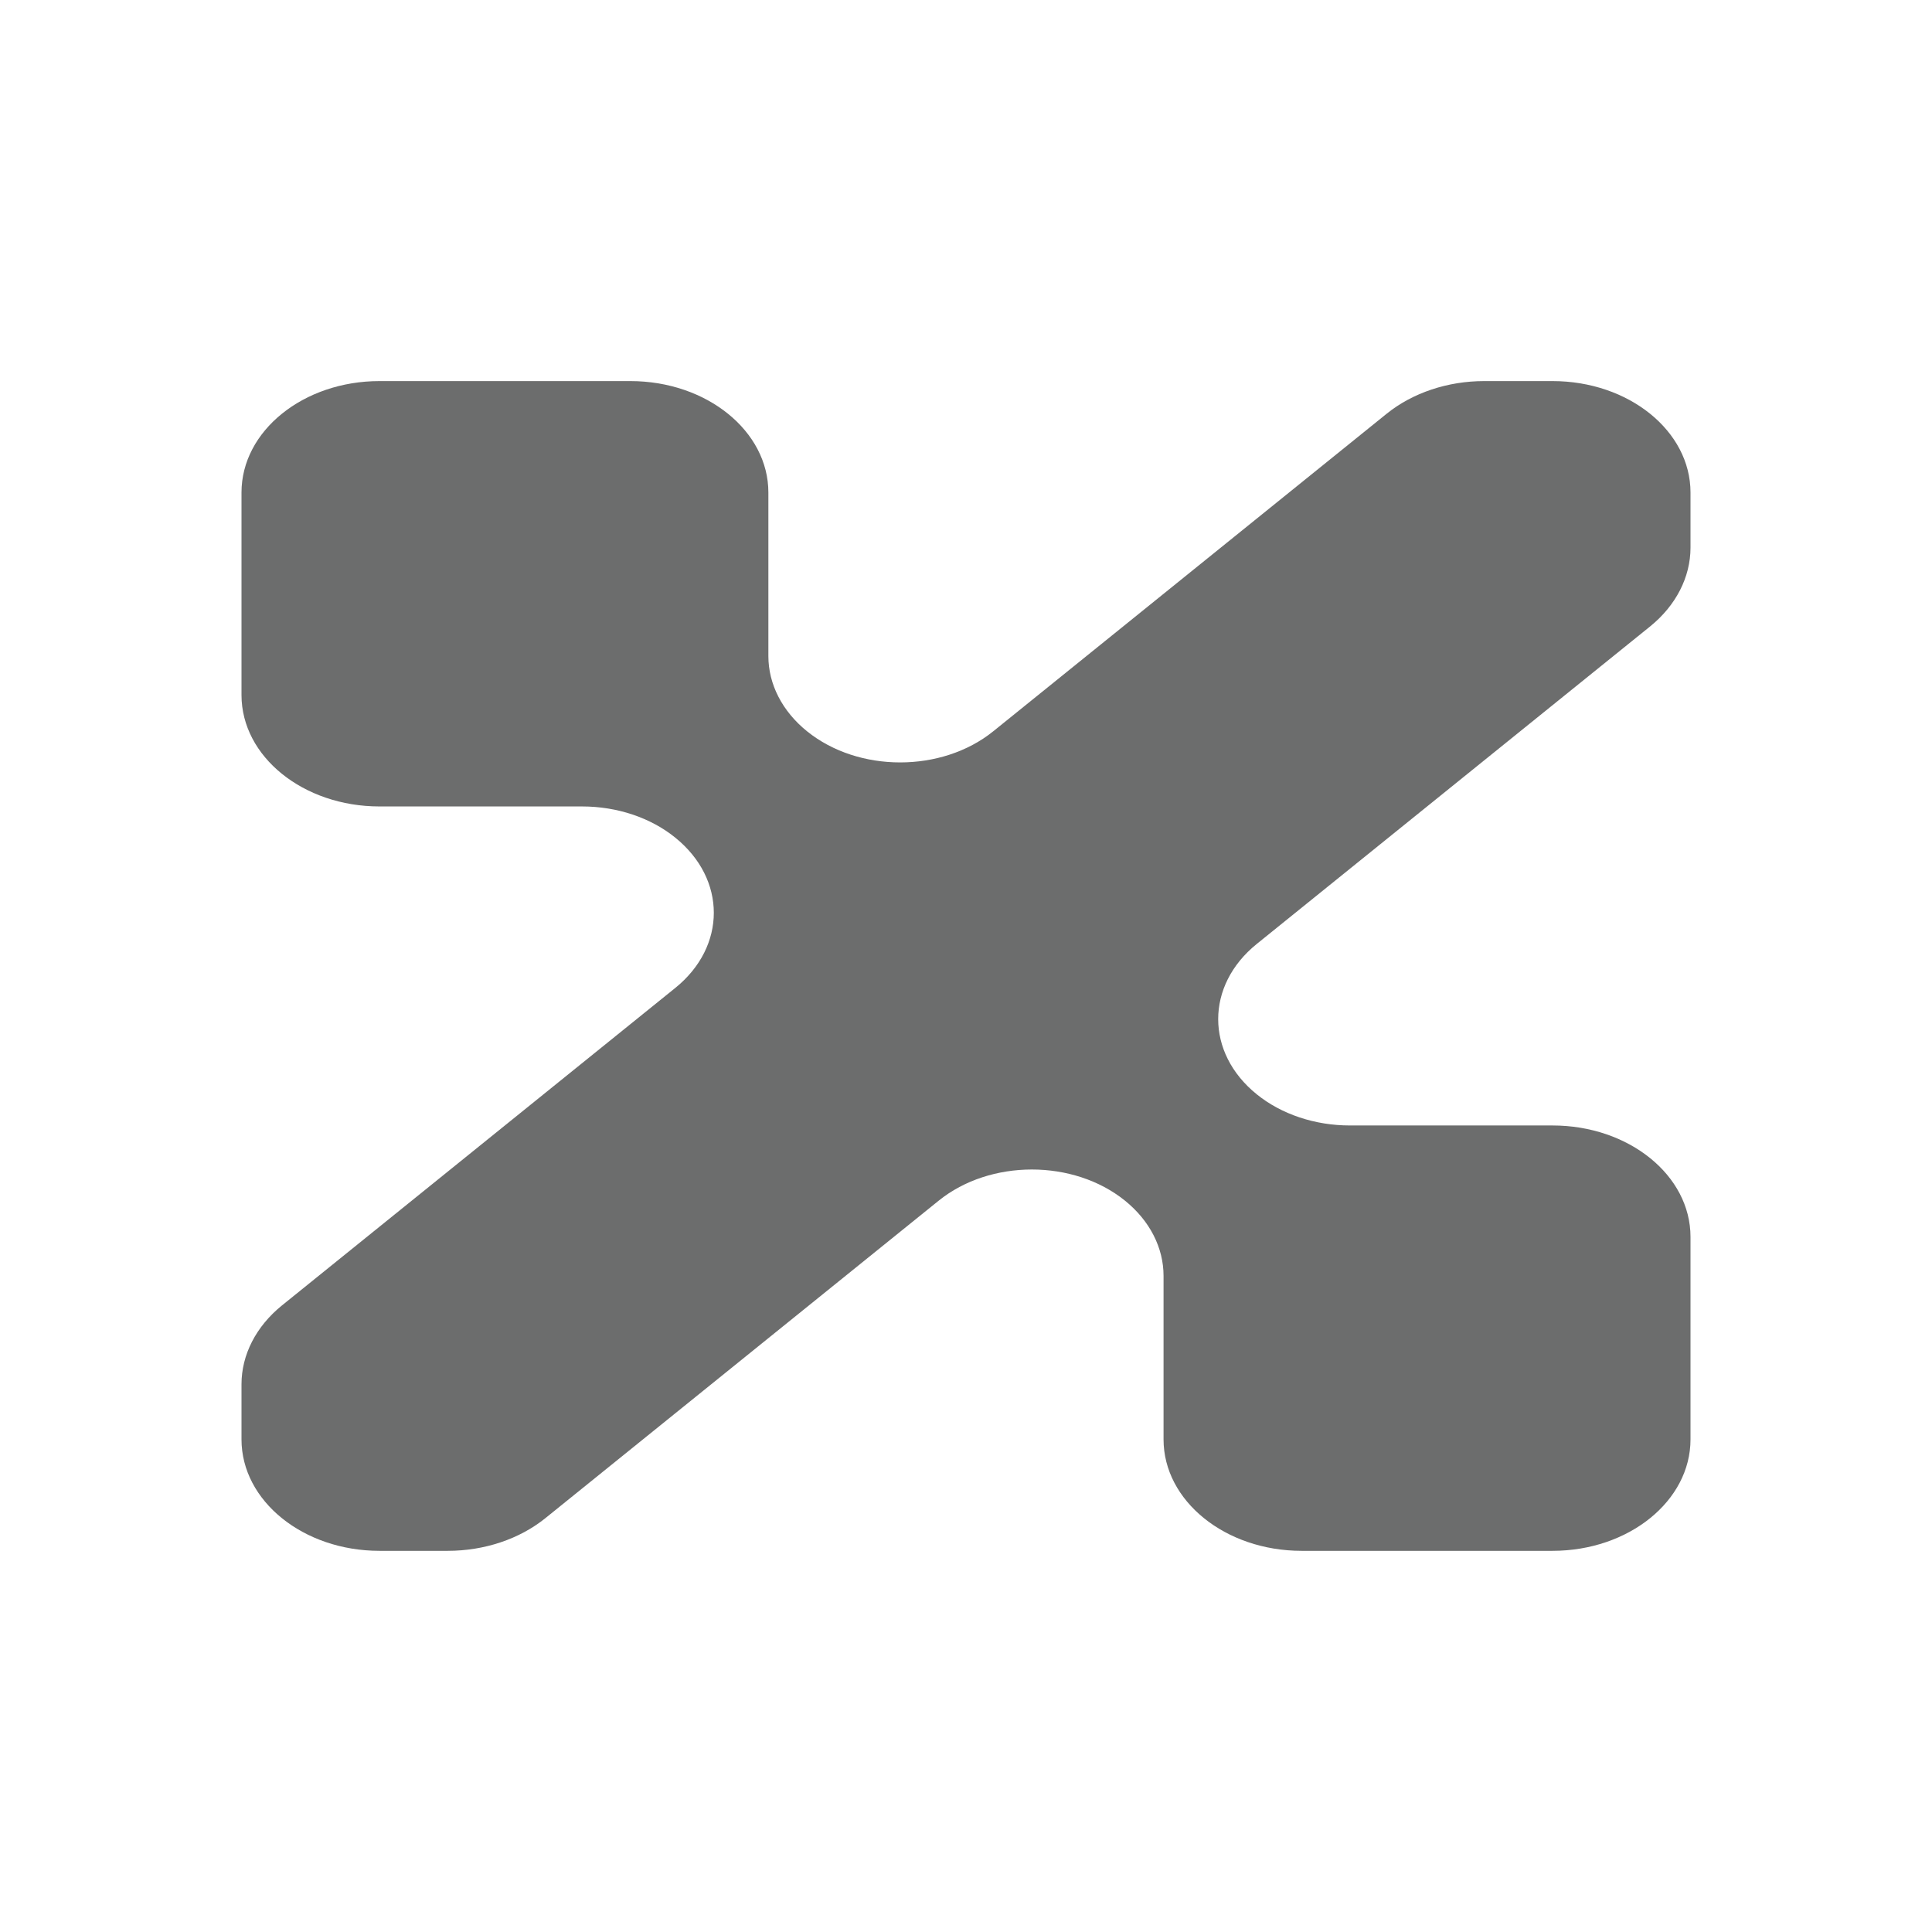
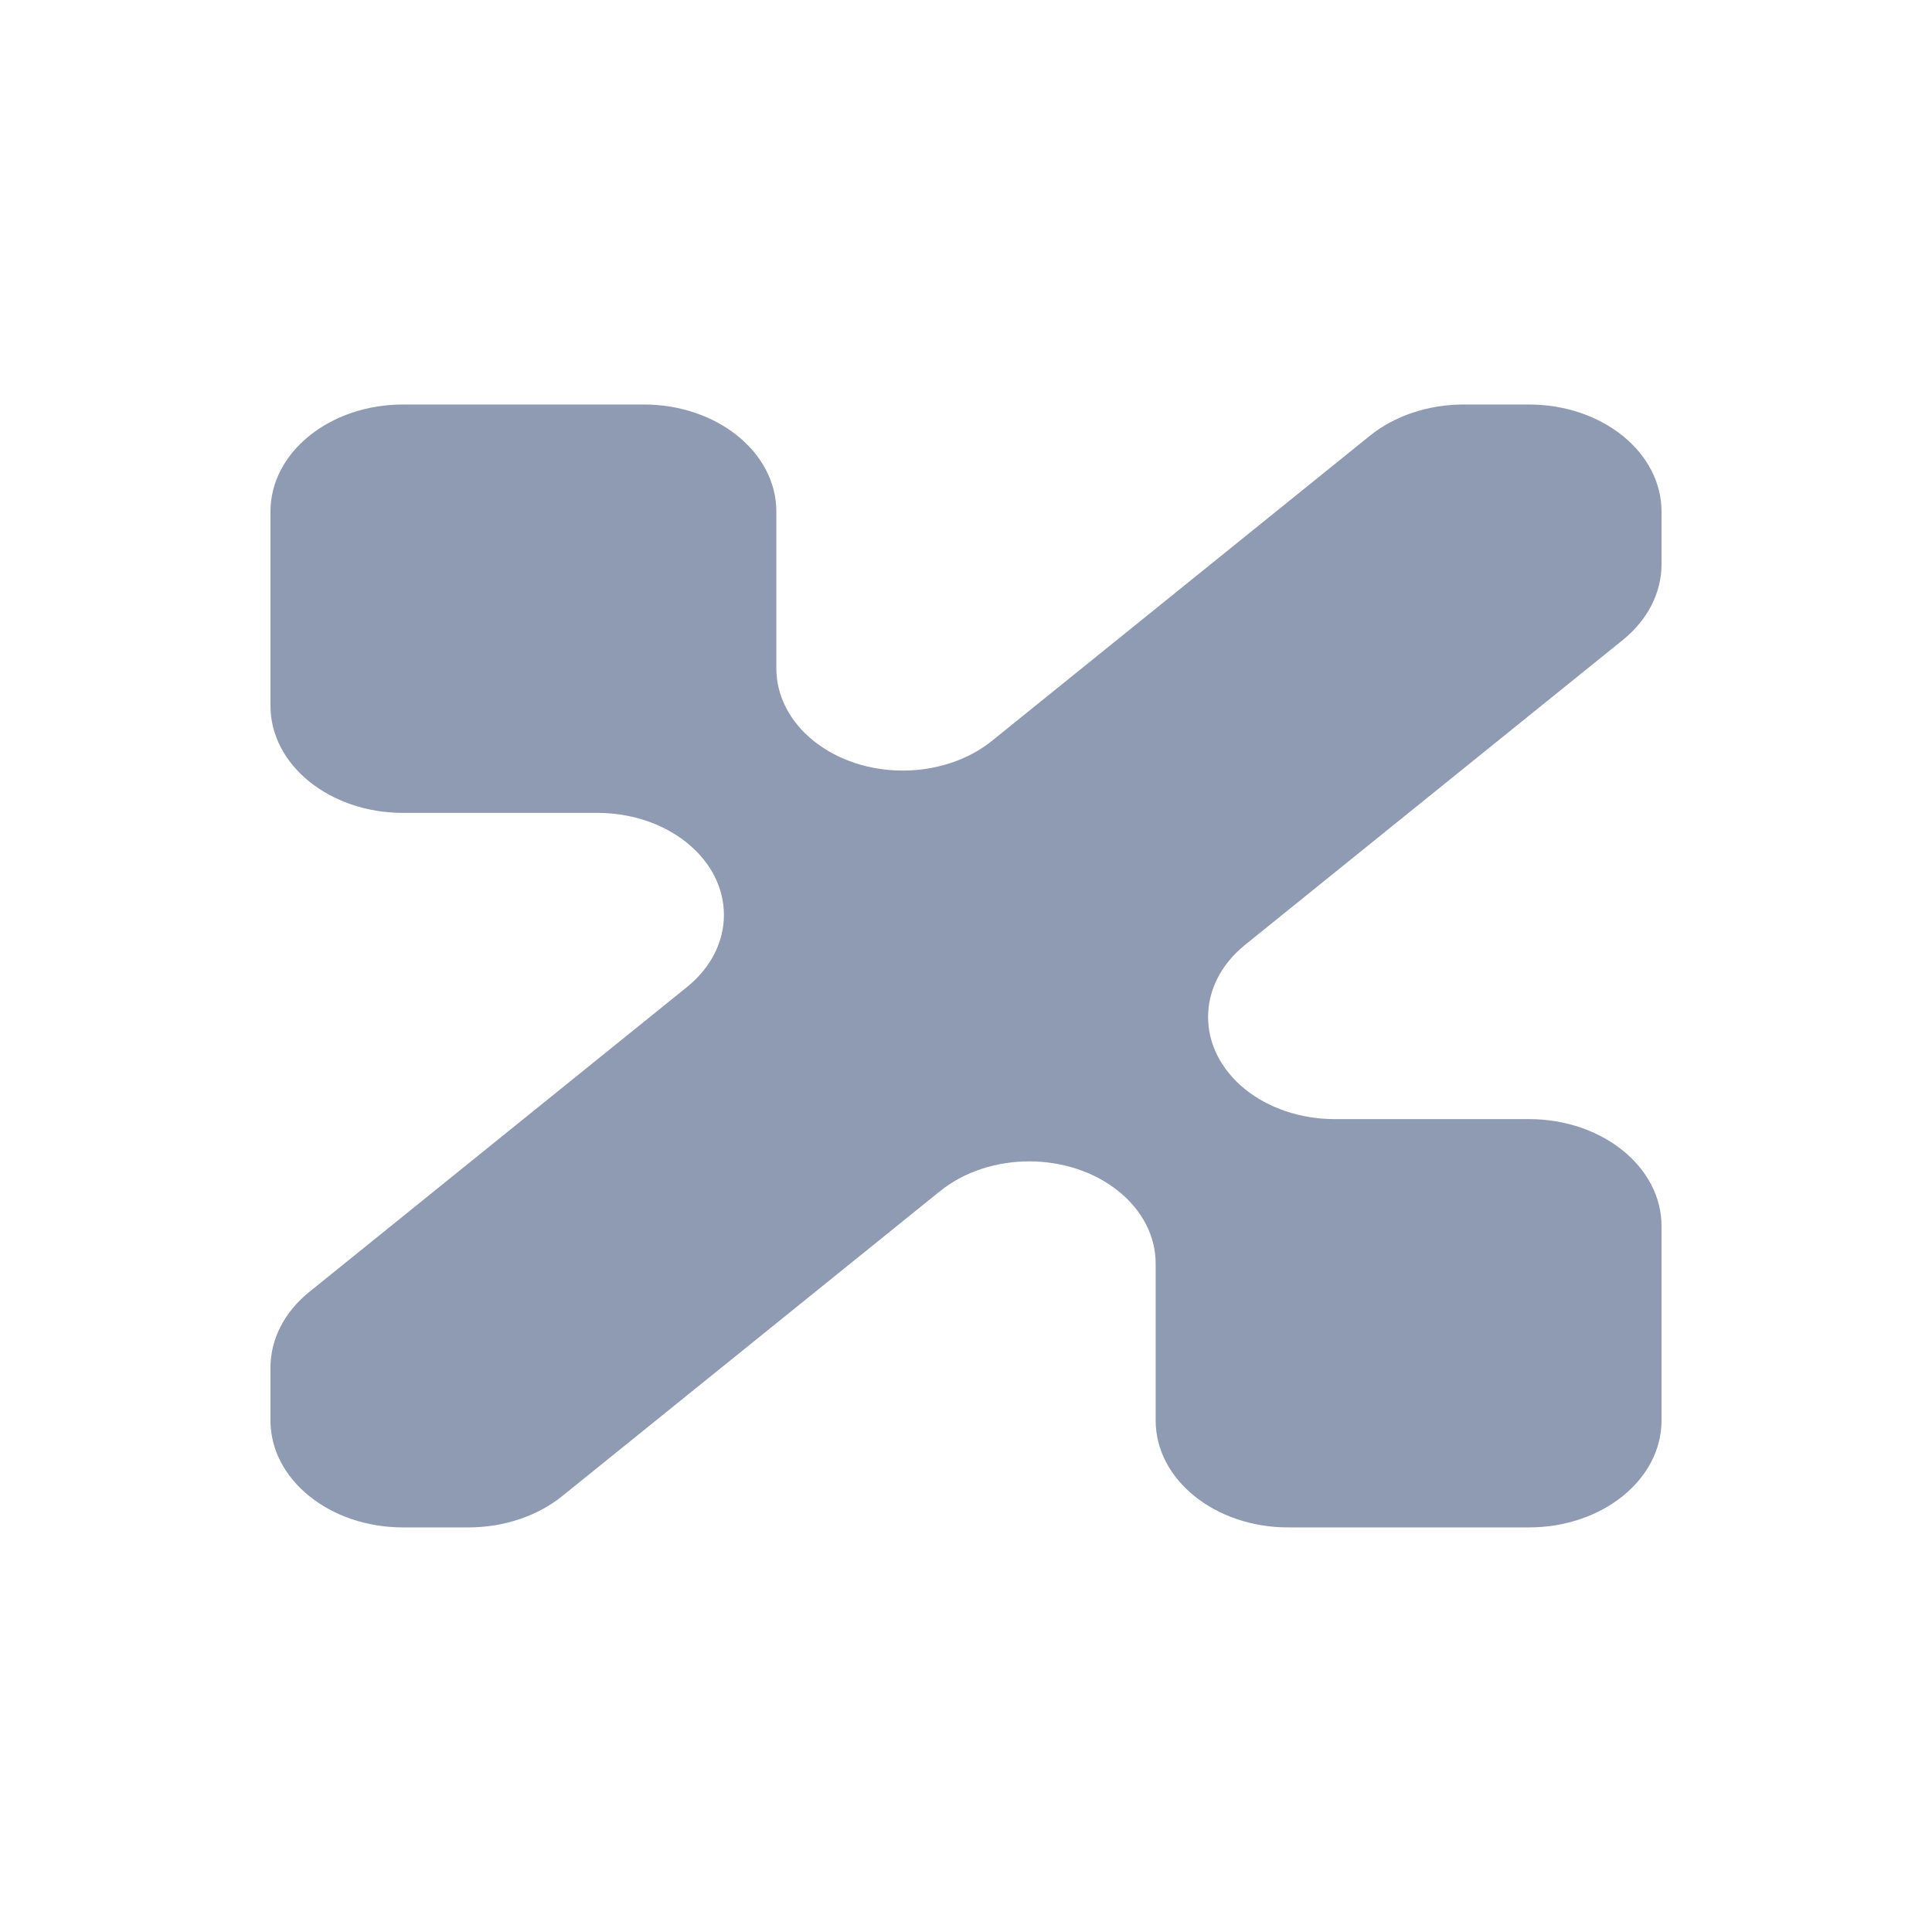
<svg xmlns="http://www.w3.org/2000/svg" width="24" height="24" viewBox="0 0 24 24" fill="none">
-   <path d="M3 8.634V6.118C3 5.354 3.768 4.734 4.714 4.734H7.831C8.778 4.734 9.545 5.354 9.545 6.118V8.15C9.545 8.5 9.718 8.836 10.025 9.084C10.664 9.6 11.7 9.6 12.339 9.084L17.225 5.14C17.547 4.88 17.983 4.734 18.437 4.734H19.286C20.233 4.734 21 5.354 21 6.118V6.803C21 7.17 20.819 7.522 20.498 7.782L15.612 11.726C14.973 12.242 14.973 13.078 15.612 13.594C15.918 13.842 16.335 13.981 16.769 13.981H19.286C20.233 13.981 21 14.6 21 15.365V17.881C21 18.645 20.233 19.265 19.286 19.265H16.169C15.222 19.265 14.454 18.645 14.454 17.881V15.849C14.454 15.499 14.282 15.163 13.975 14.915C13.336 14.399 12.3 14.399 11.661 14.915L6.775 18.859C6.453 19.119 6.017 19.265 5.563 19.265H4.714C3.768 19.265 3 18.645 3 17.881V17.196C3 16.829 3.181 16.477 3.502 16.217L8.388 12.273C9.027 11.757 9.027 10.921 8.388 10.405C8.082 10.157 7.665 10.018 7.231 10.018H4.714C3.768 10.018 3 9.399 3 8.634Z" fill="#6C6D6D" />
+   <path d="M3.36 8.769V6.354C3.36 5.62 4.097 5.025 5.006 5.025H7.998C8.907 5.025 9.644 5.62 9.644 6.354V8.304C9.644 8.641 9.809 8.963 10.104 9.201C10.717 9.696 11.712 9.696 12.325 9.201L17.016 5.414C17.325 5.165 17.743 5.025 18.18 5.025H18.994C19.903 5.025 20.64 5.62 20.64 6.354V7.011C20.64 7.364 20.467 7.702 20.158 7.951L15.467 11.737C14.854 12.232 14.854 13.035 15.467 13.531C15.762 13.768 16.161 13.902 16.578 13.902H18.994C19.903 13.902 20.64 14.497 20.64 15.23V17.646C20.64 18.38 19.903 18.974 18.994 18.974H16.002C15.093 18.974 14.356 18.38 14.356 17.646V15.695C14.356 15.359 14.191 15.037 13.896 14.799C13.283 14.303 12.288 14.303 11.675 14.799L6.984 18.585C6.675 18.834 6.257 18.974 5.82 18.974H5.006C4.097 18.974 3.36 18.38 3.36 17.646V16.988C3.36 16.636 3.533 16.298 3.842 16.049L8.533 12.262C9.146 11.767 9.146 10.964 8.533 10.469C8.238 10.231 7.839 10.098 7.422 10.098H5.006C4.097 10.098 3.36 9.503 3.36 8.769Z" fill="#8E9BB2" />
</svg>
